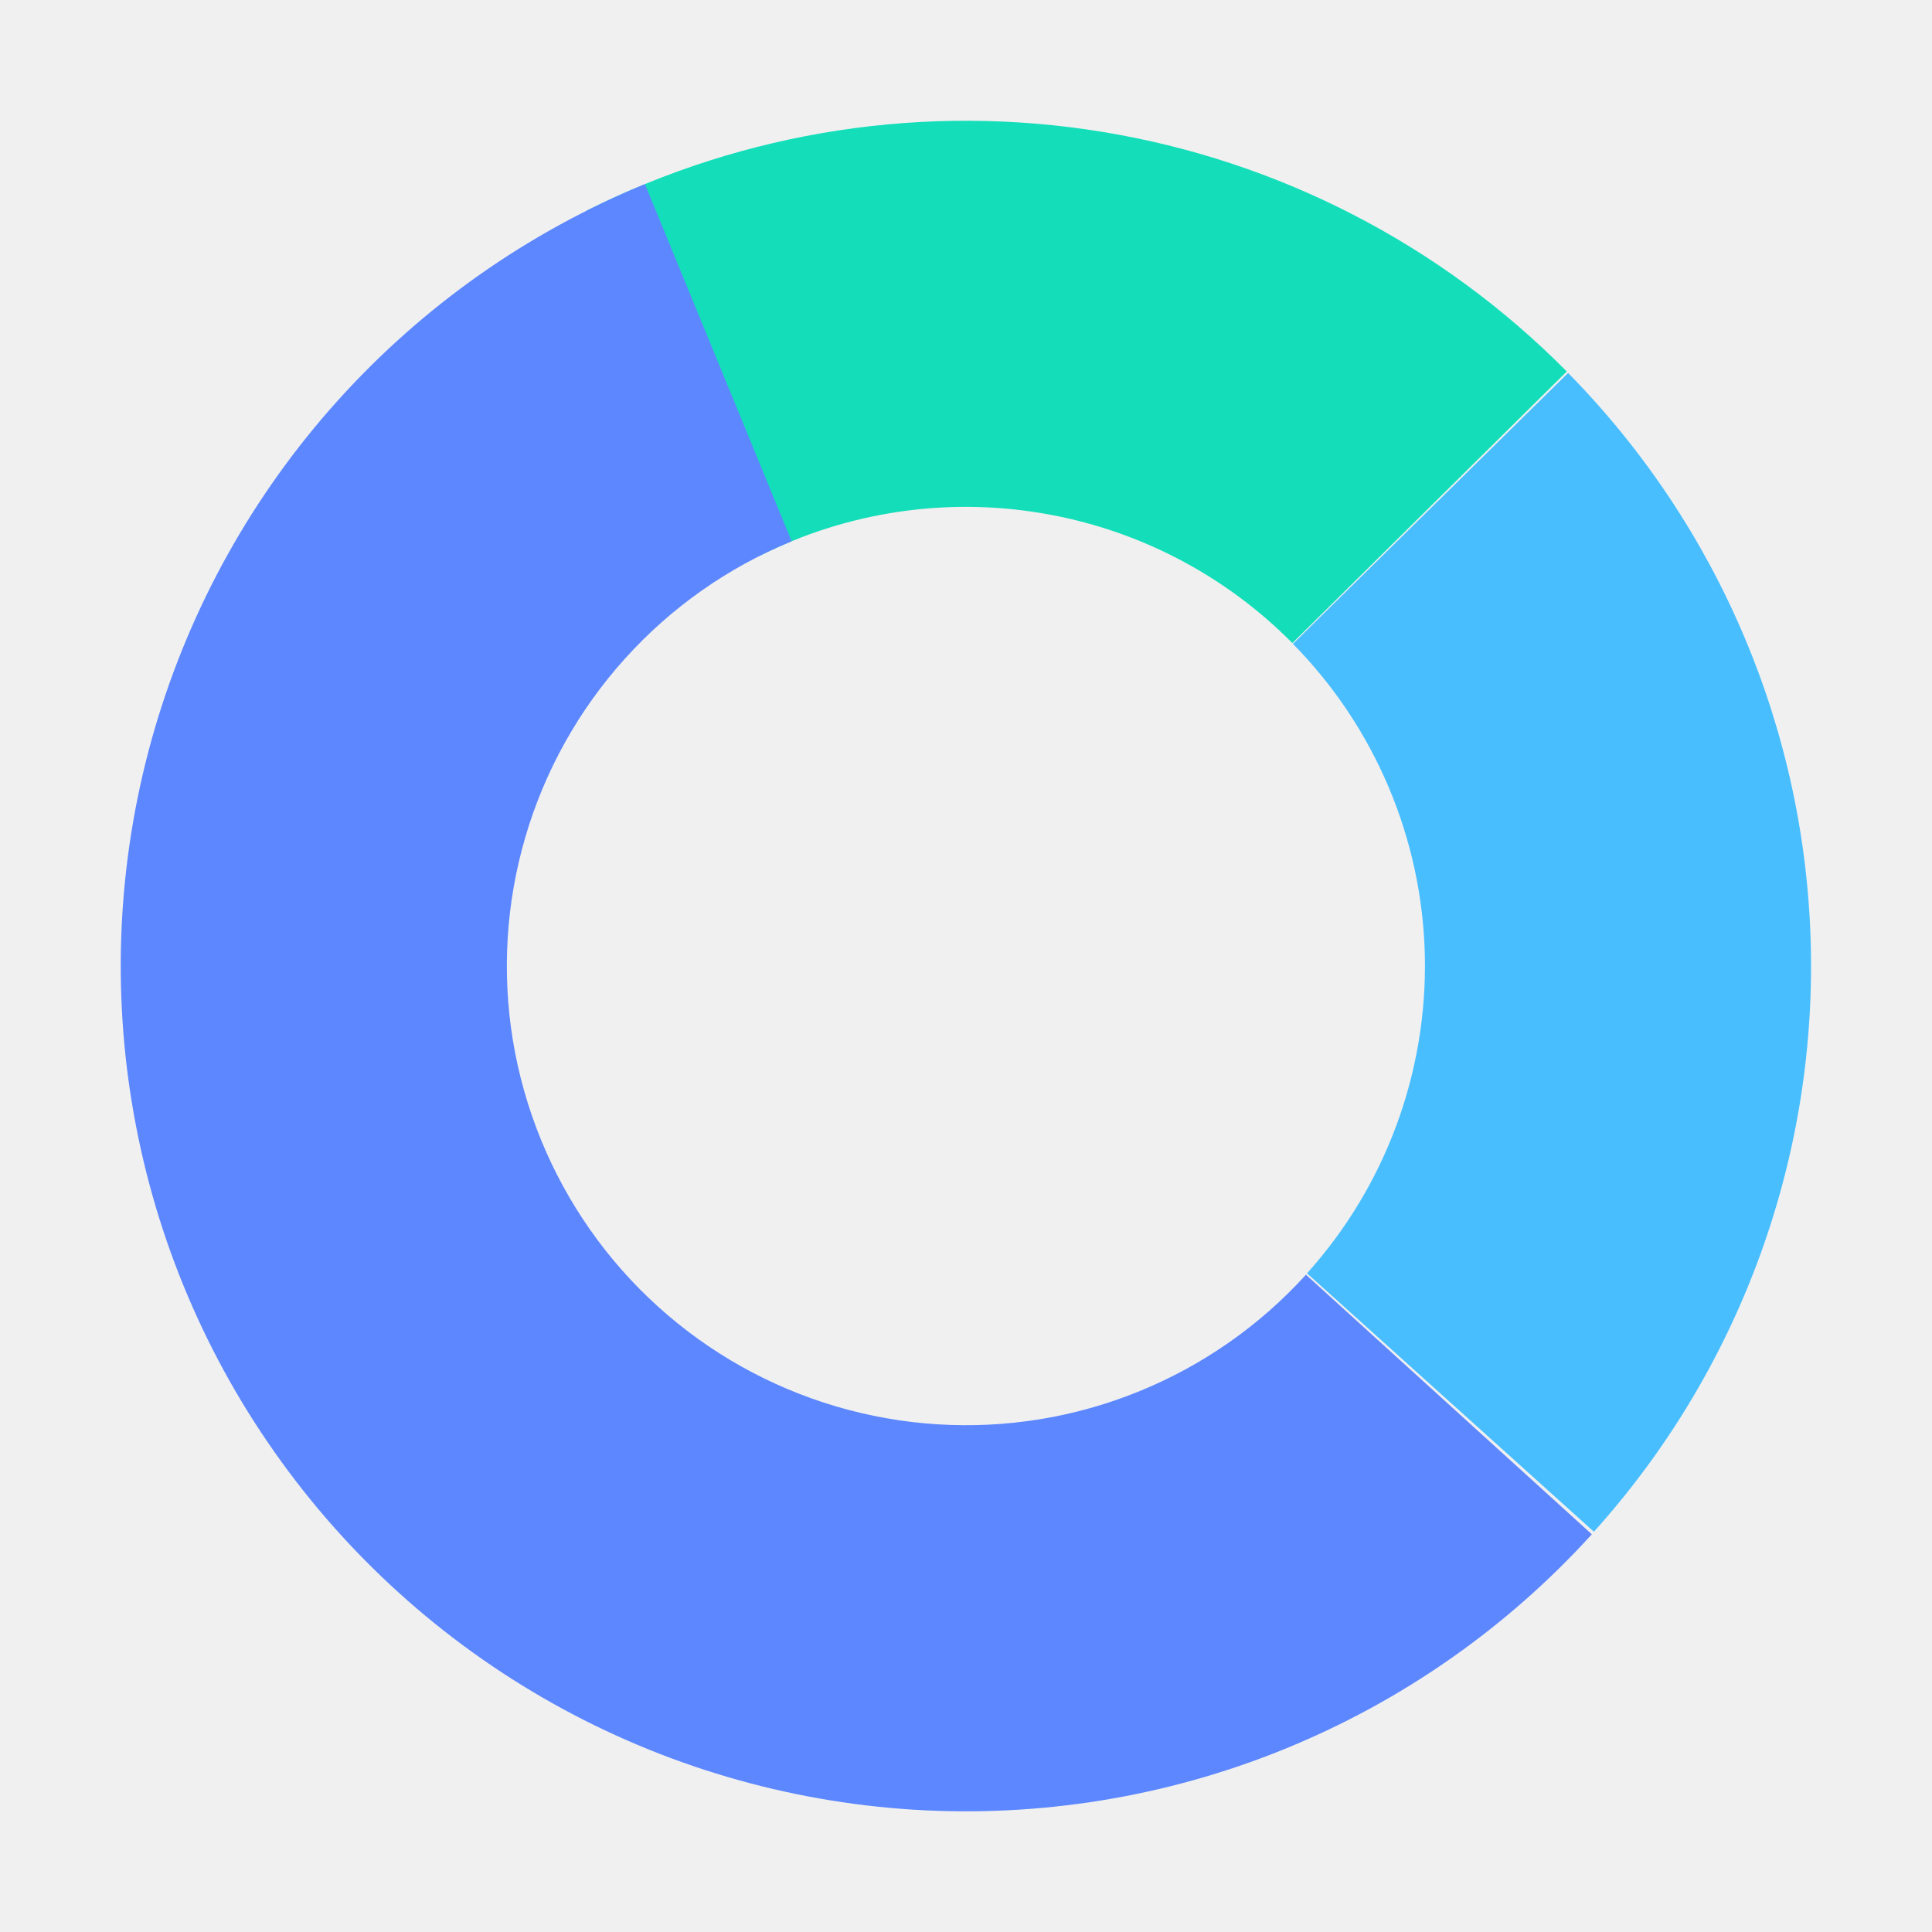
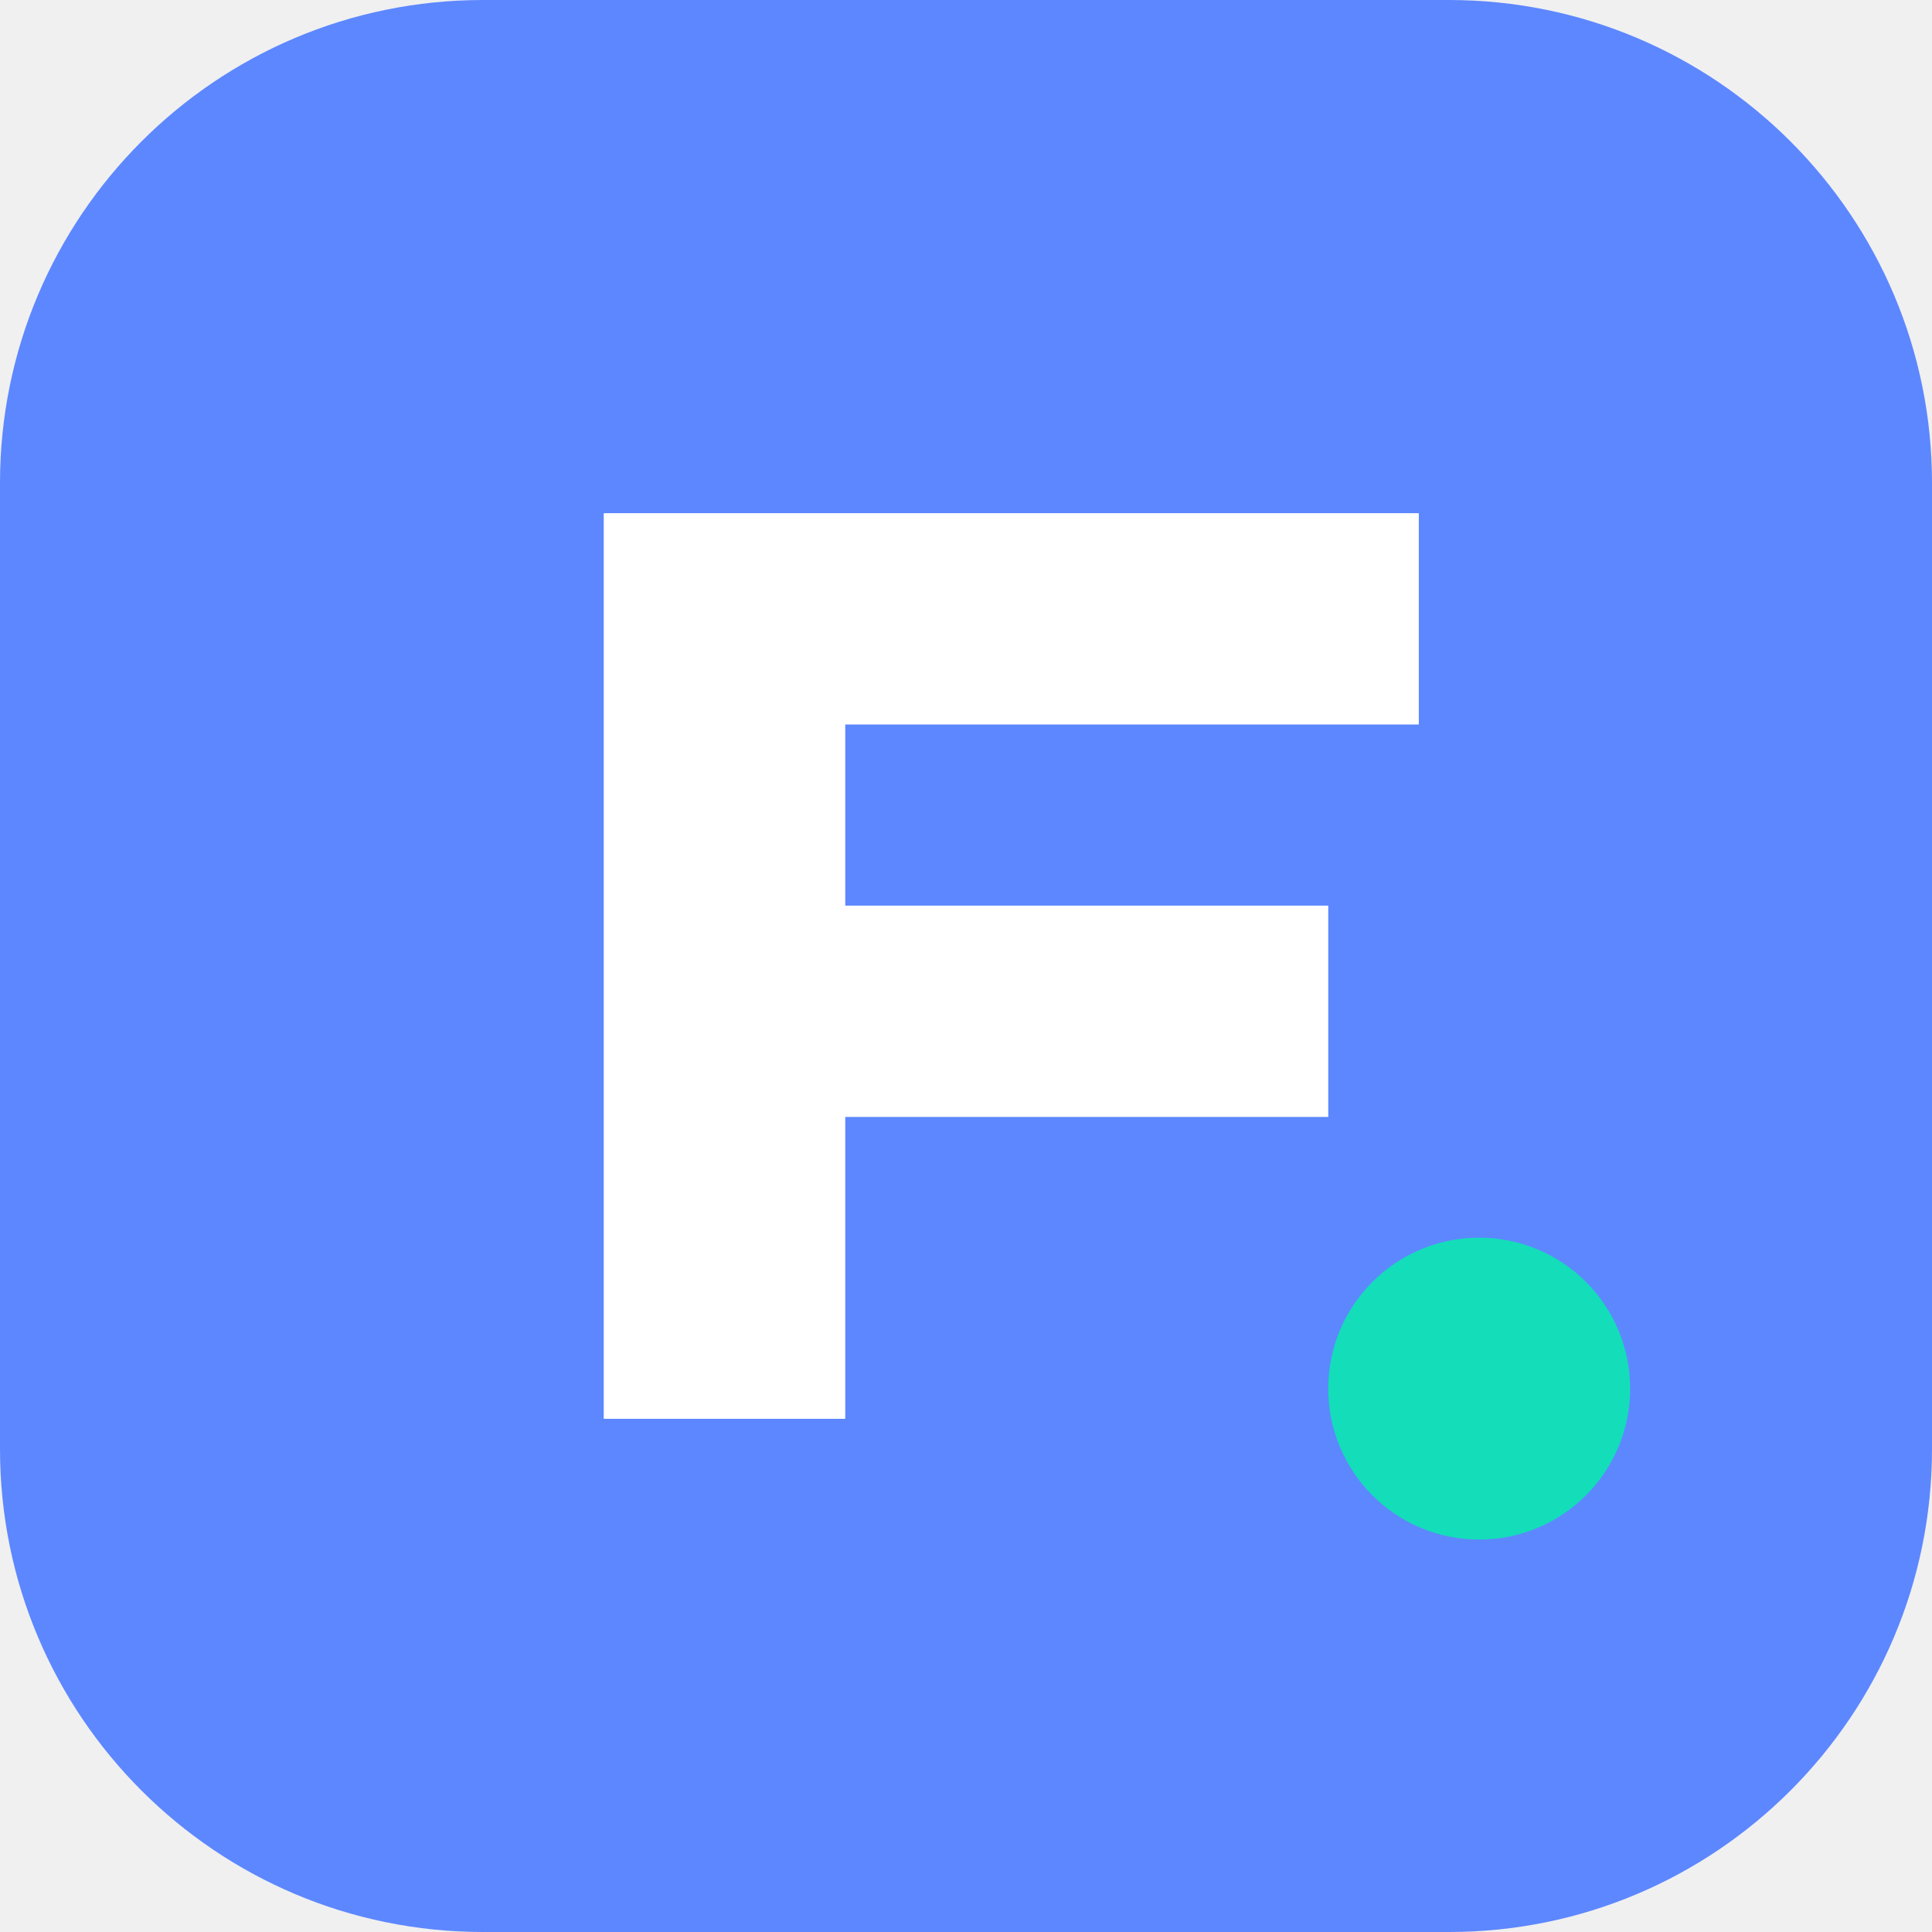
- <svg xmlns="http://www.w3.org/2000/svg" width="28" height="28" viewBox="0 0 28 28" fill="none">
-   <path d="M23.1 22.199C25.189 19.879 26.314 16.849 26.244 13.728C26.175 10.607 24.916 7.63 22.726 5.405L18.738 9.331C19.928 10.54 20.612 12.157 20.65 13.852C20.687 15.548 20.076 17.194 18.942 18.454L23.1 22.199Z" fill="#49BEFF" />
-   <path d="M22.707 5.384C20.888 3.546 18.534 2.33 15.982 1.912C13.43 1.493 10.811 1.893 8.5 3.054L11.012 8.054C12.267 7.423 13.69 7.206 15.076 7.434C16.463 7.661 17.741 8.321 18.73 9.32L22.707 5.384Z" fill="#13DEB9" />
-   <path d="M9.347 2.668C7.647 3.366 6.126 4.438 4.896 5.804C3.666 7.17 2.76 8.795 2.243 10.559C1.727 12.322 1.614 14.18 1.913 15.993C2.212 17.807 2.915 19.53 3.971 21.034C5.026 22.539 6.406 23.787 8.009 24.686C9.612 25.585 11.397 26.111 13.231 26.227C15.066 26.342 16.902 26.044 18.605 25.353C20.308 24.662 21.834 23.597 23.07 22.236L18.927 18.474C18.256 19.213 17.427 19.792 16.502 20.167C15.577 20.543 14.579 20.705 13.583 20.642C12.586 20.579 11.617 20.293 10.746 19.805C9.875 19.317 9.125 18.639 8.552 17.822C7.979 17.004 7.597 16.068 7.434 15.083C7.272 14.098 7.333 13.089 7.614 12.131C7.894 11.173 8.387 10.29 9.055 9.548C9.723 8.806 10.549 8.224 11.473 7.845L9.347 2.668Z" fill="#5D87FF" />
+ <svg xmlns="http://www.w3.org/2000/svg" viewBox="0 0 64 64">
+   <rect width="64" height="64" rx="16" fill="#5D87FF" />
+   <path d="M20 47V17h27v7H28v6h16v7H28v10z" fill="#fff" />
+   <circle cx="49" cy="46" r="5" fill="#13DEB9" />
</svg>
